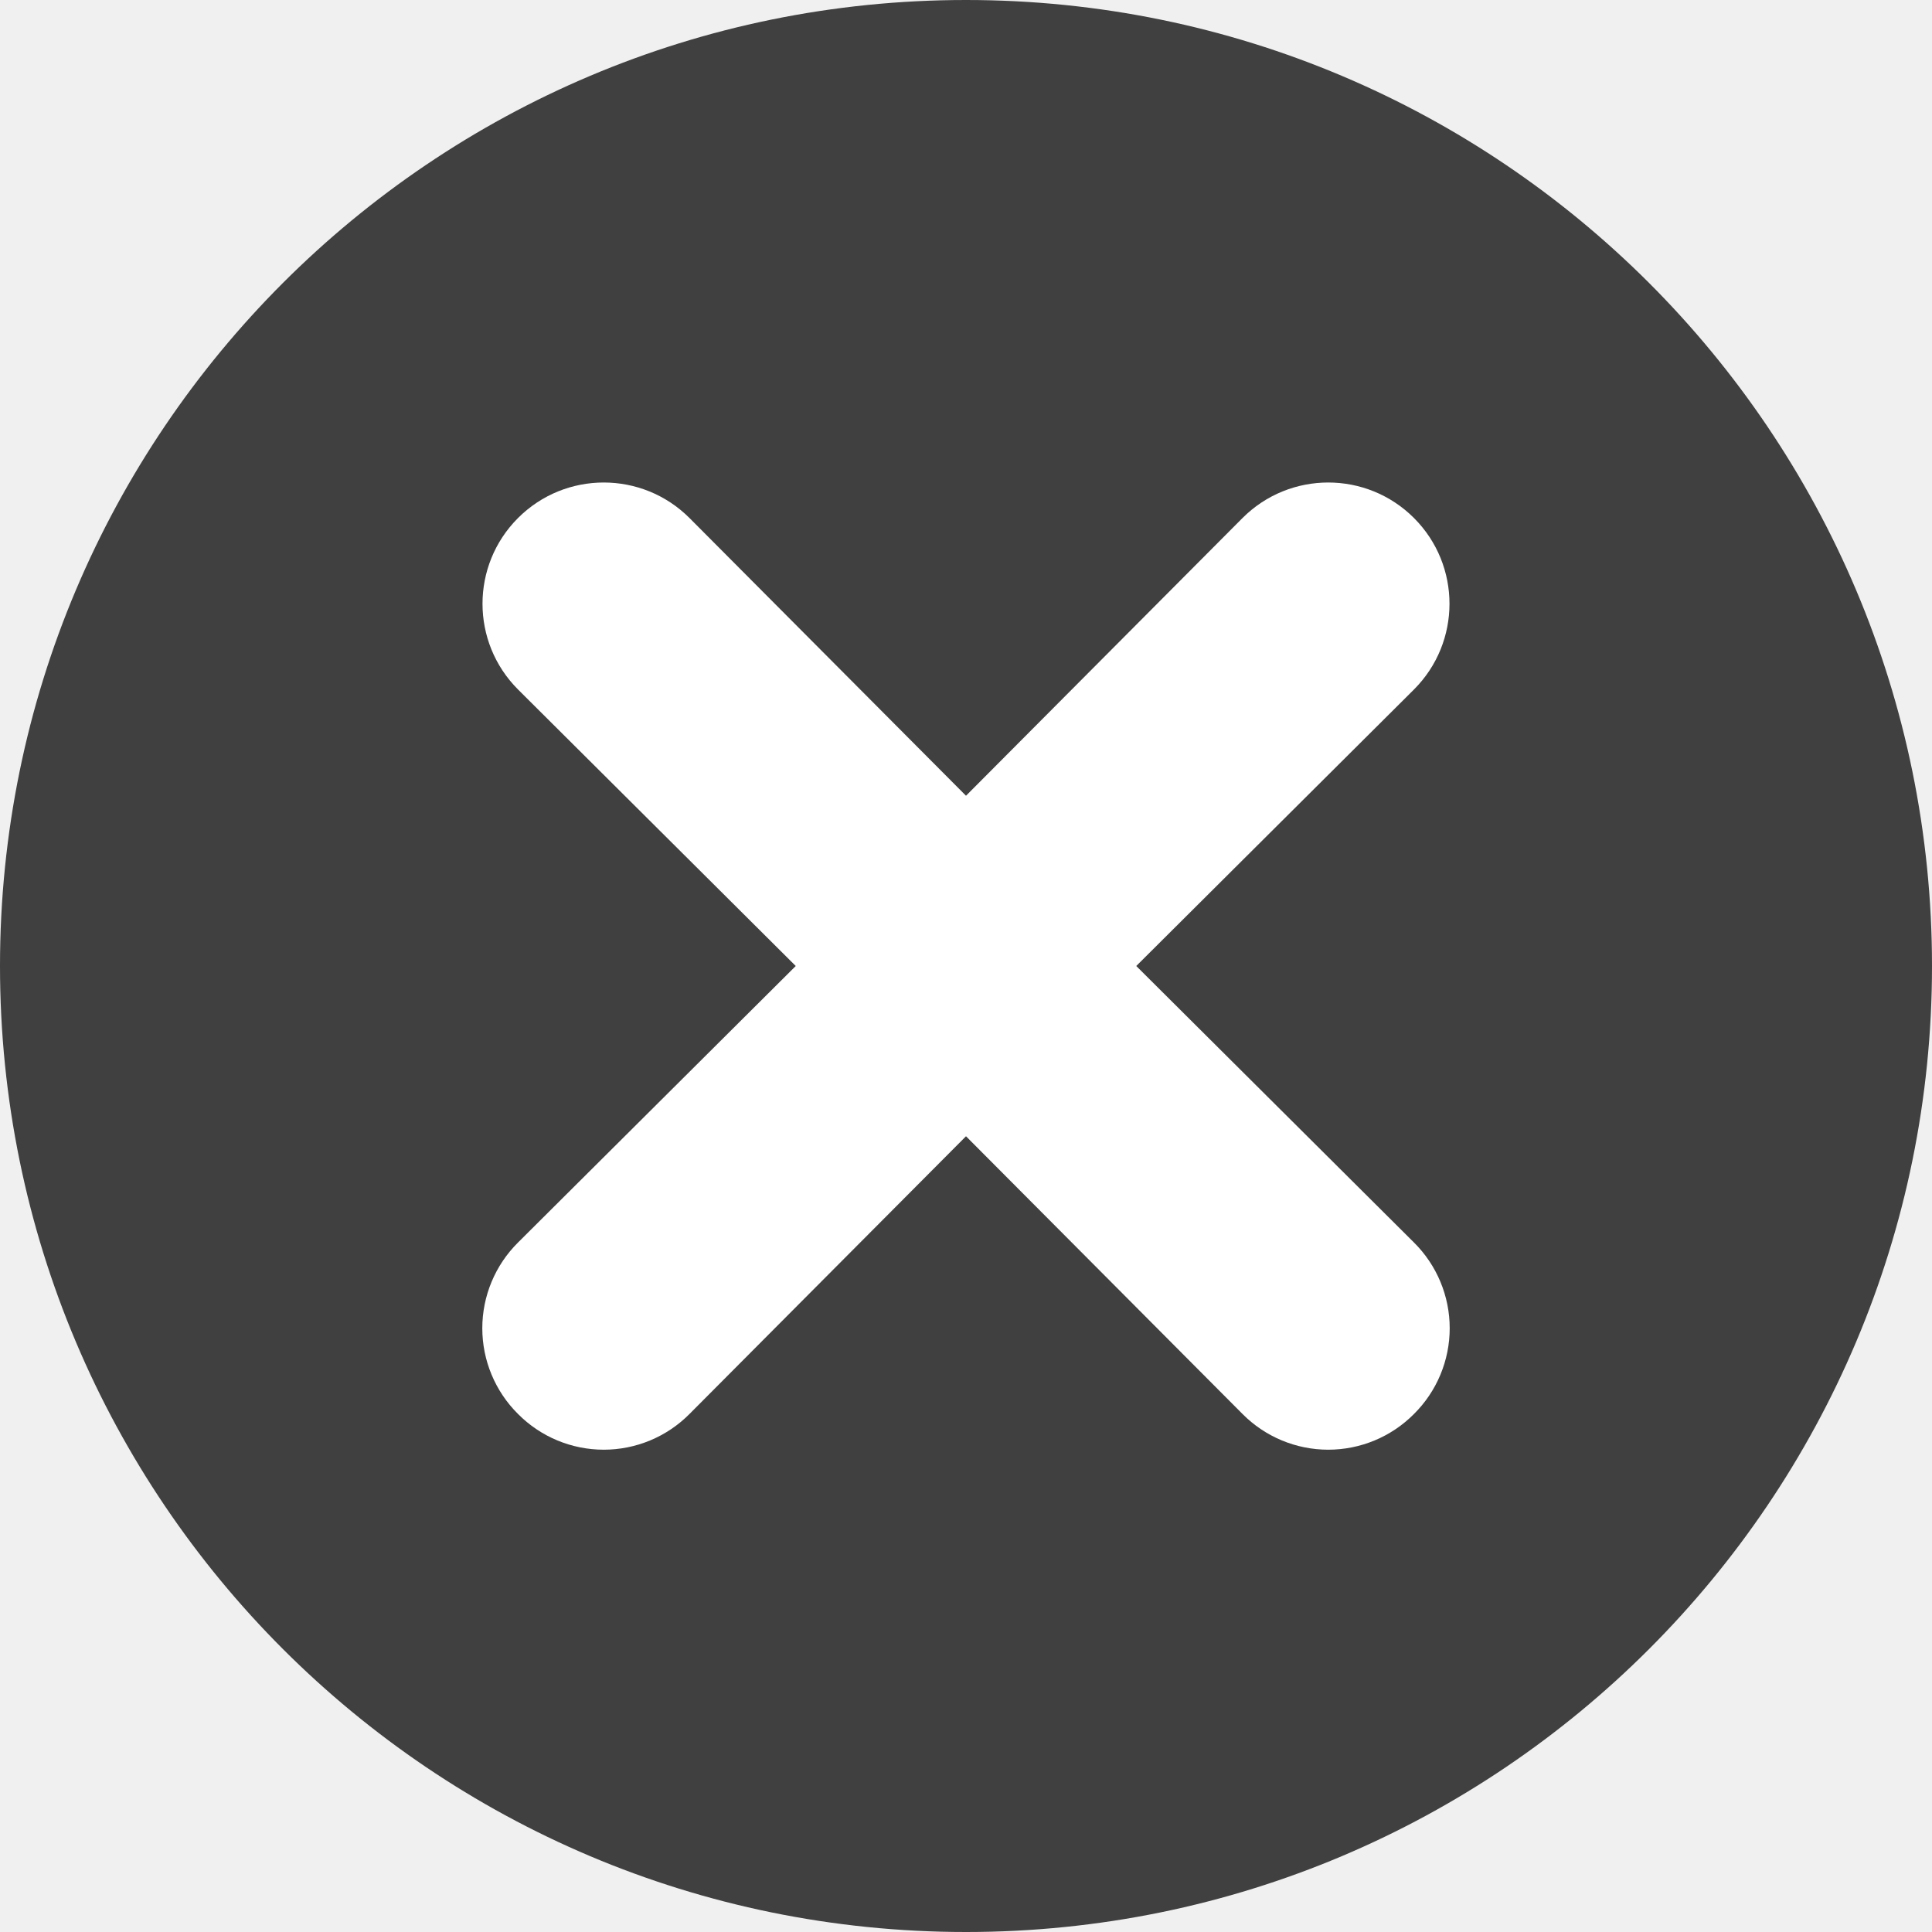
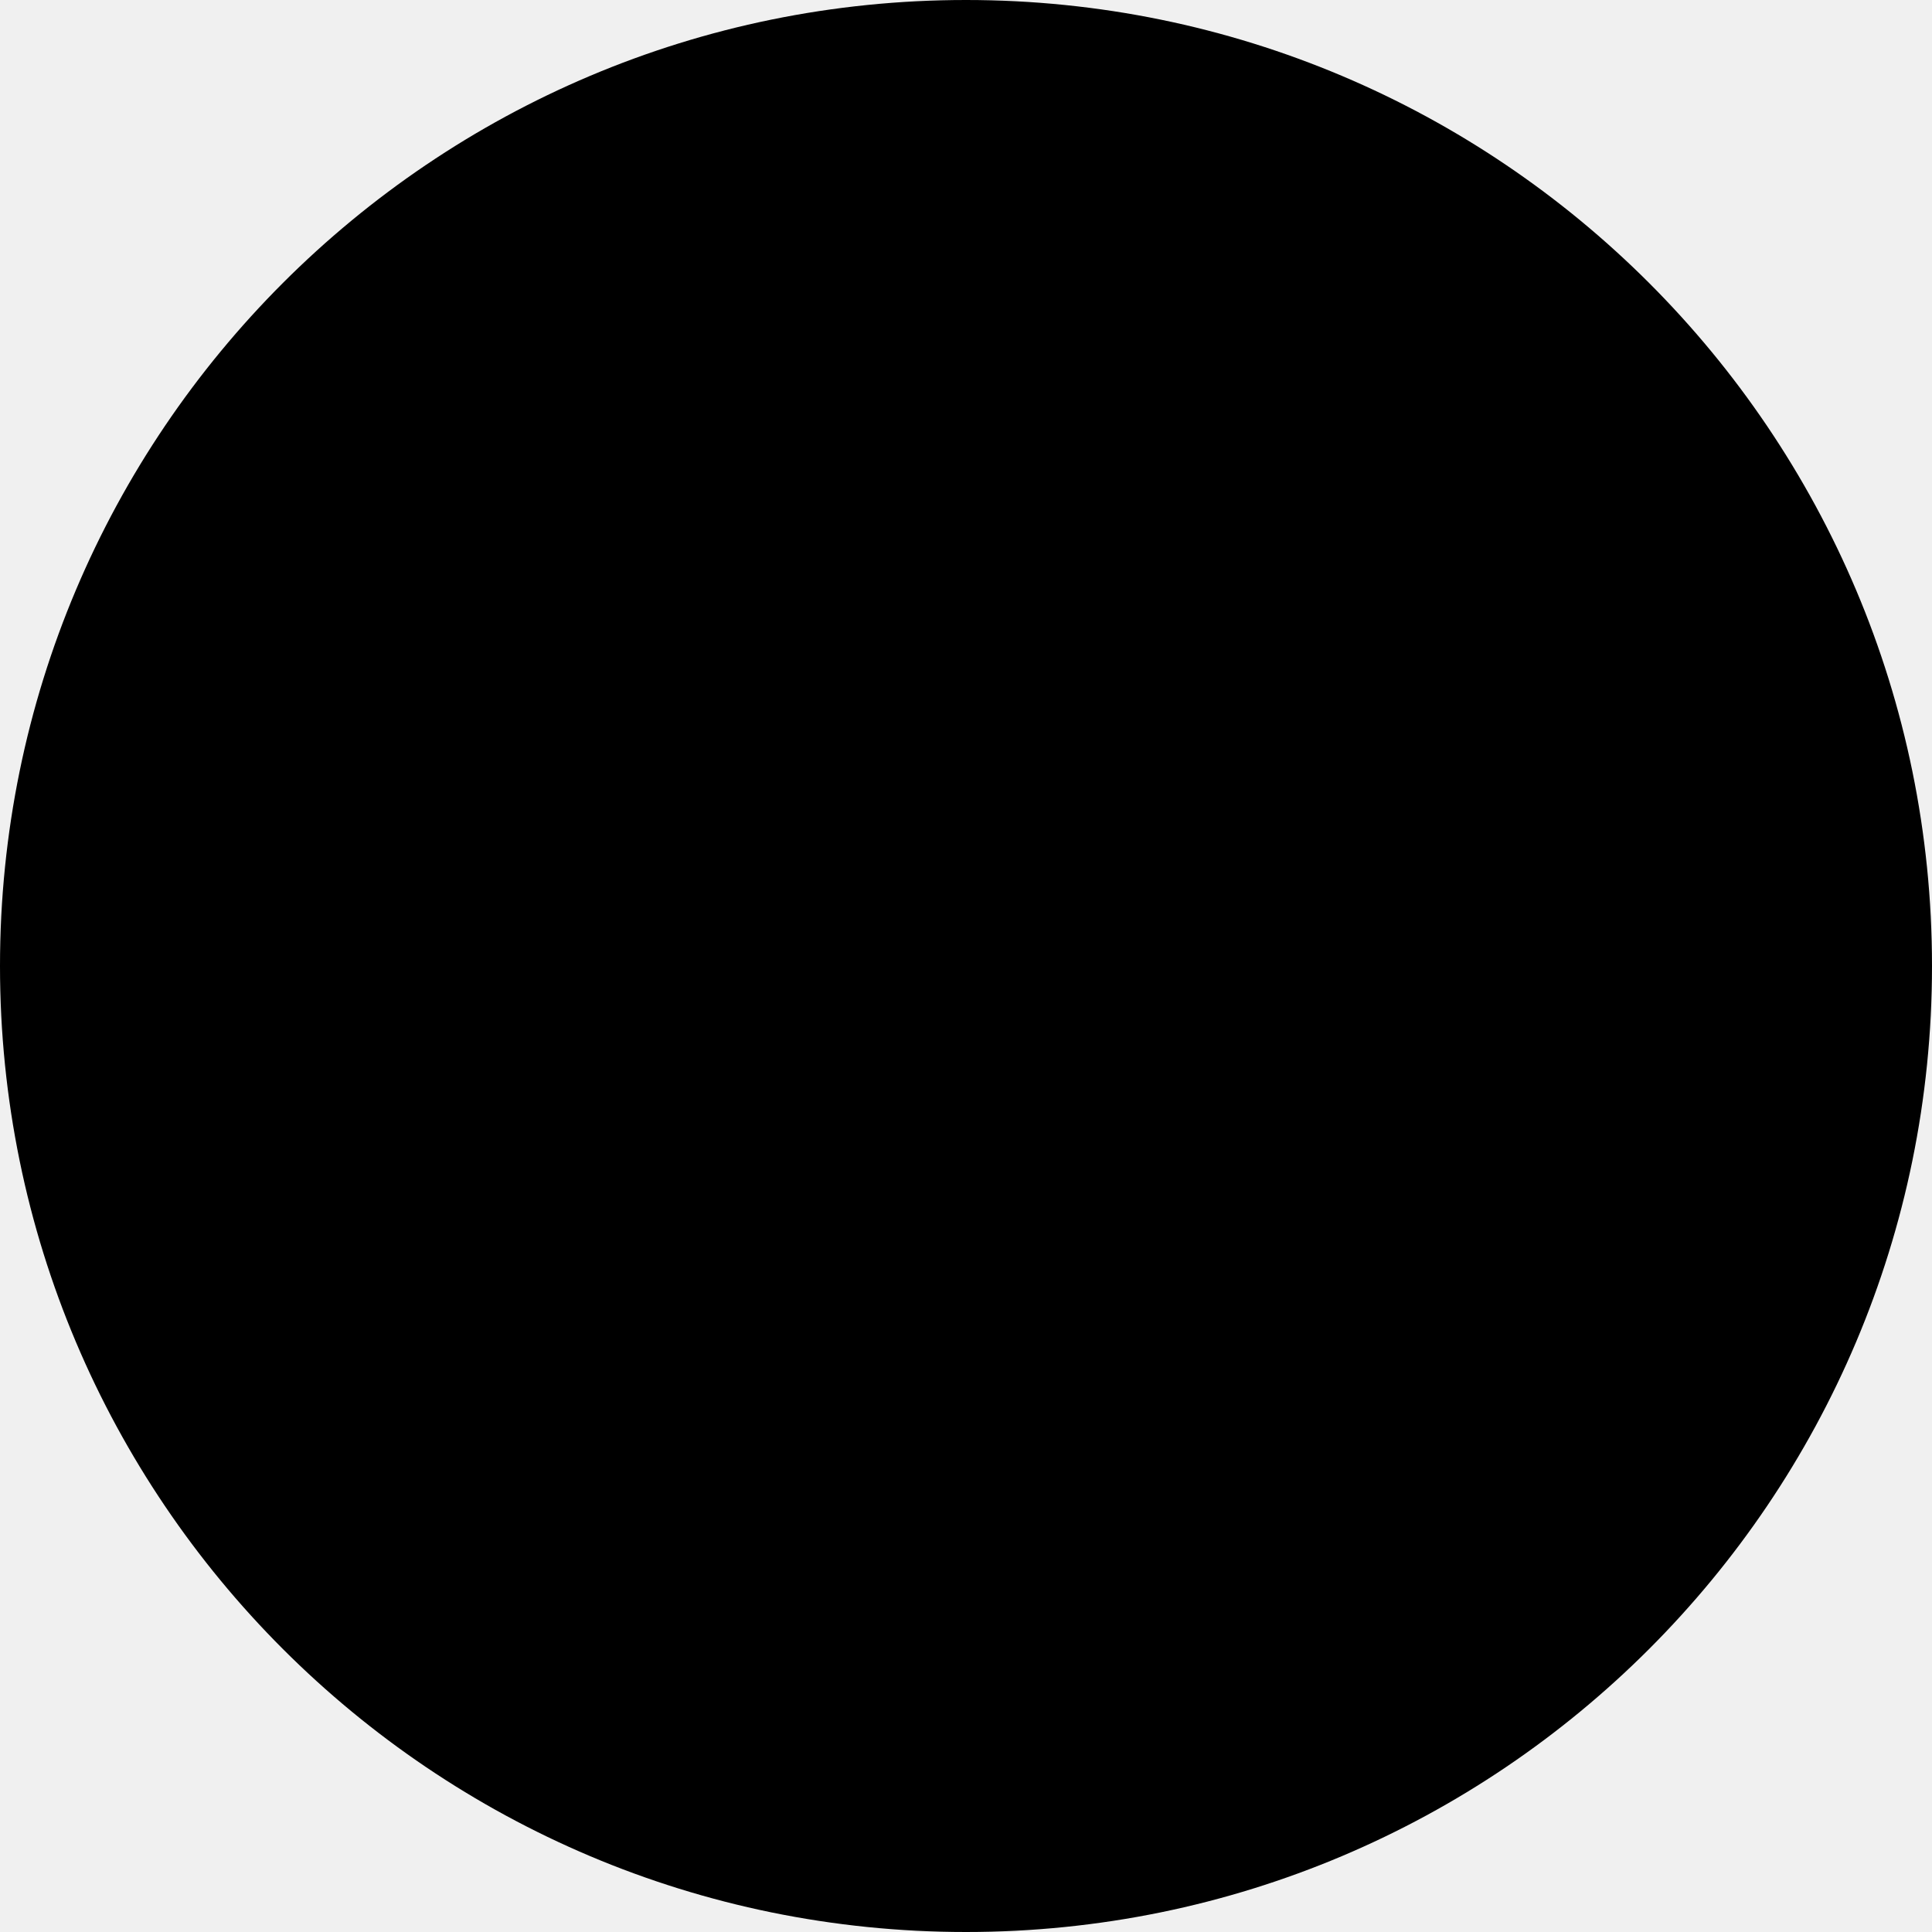
<svg xmlns="http://www.w3.org/2000/svg" id="Layer_1" data-name="Layer 1" viewBox="0 0 16 16">
  <defs>
    <style>.cls-1{fill:#404040;}.cls-2{fill:#fff;}</style>
  </defs>
-   <circle class="cls-1" cx="8" cy="8" r="8" />
-   <path class="cls-2" d="M9.41,8l2.3-2.29a1,1,0,1,0-1.42-1.42L8,6.59,5.71,4.29A1,1,0,0,0,4.29,5.71L6.59,8l-2.3,2.29a1,1,0,0,0,0,1.42,1,1,0,0,0,1.42,0L8,9.41l2.29,2.3a1,1,0,0,0,1.42,0,1,1,0,0,0,0-1.42Z" />
+   <circle cx="8" cy="8" r="8" />
+   <path d="M9.41,8l2.3-2.29a1,1,0,1,0-1.42-1.42L8,6.59,5.71,4.29A1,1,0,0,0,4.29,5.71L6.59,8l-2.3,2.29a1,1,0,0,0,0,1.42,1,1,0,0,0,1.42,0L8,9.41l2.29,2.3a1,1,0,0,0,1.42,0,1,1,0,0,0,0-1.42Z" />
</svg>
